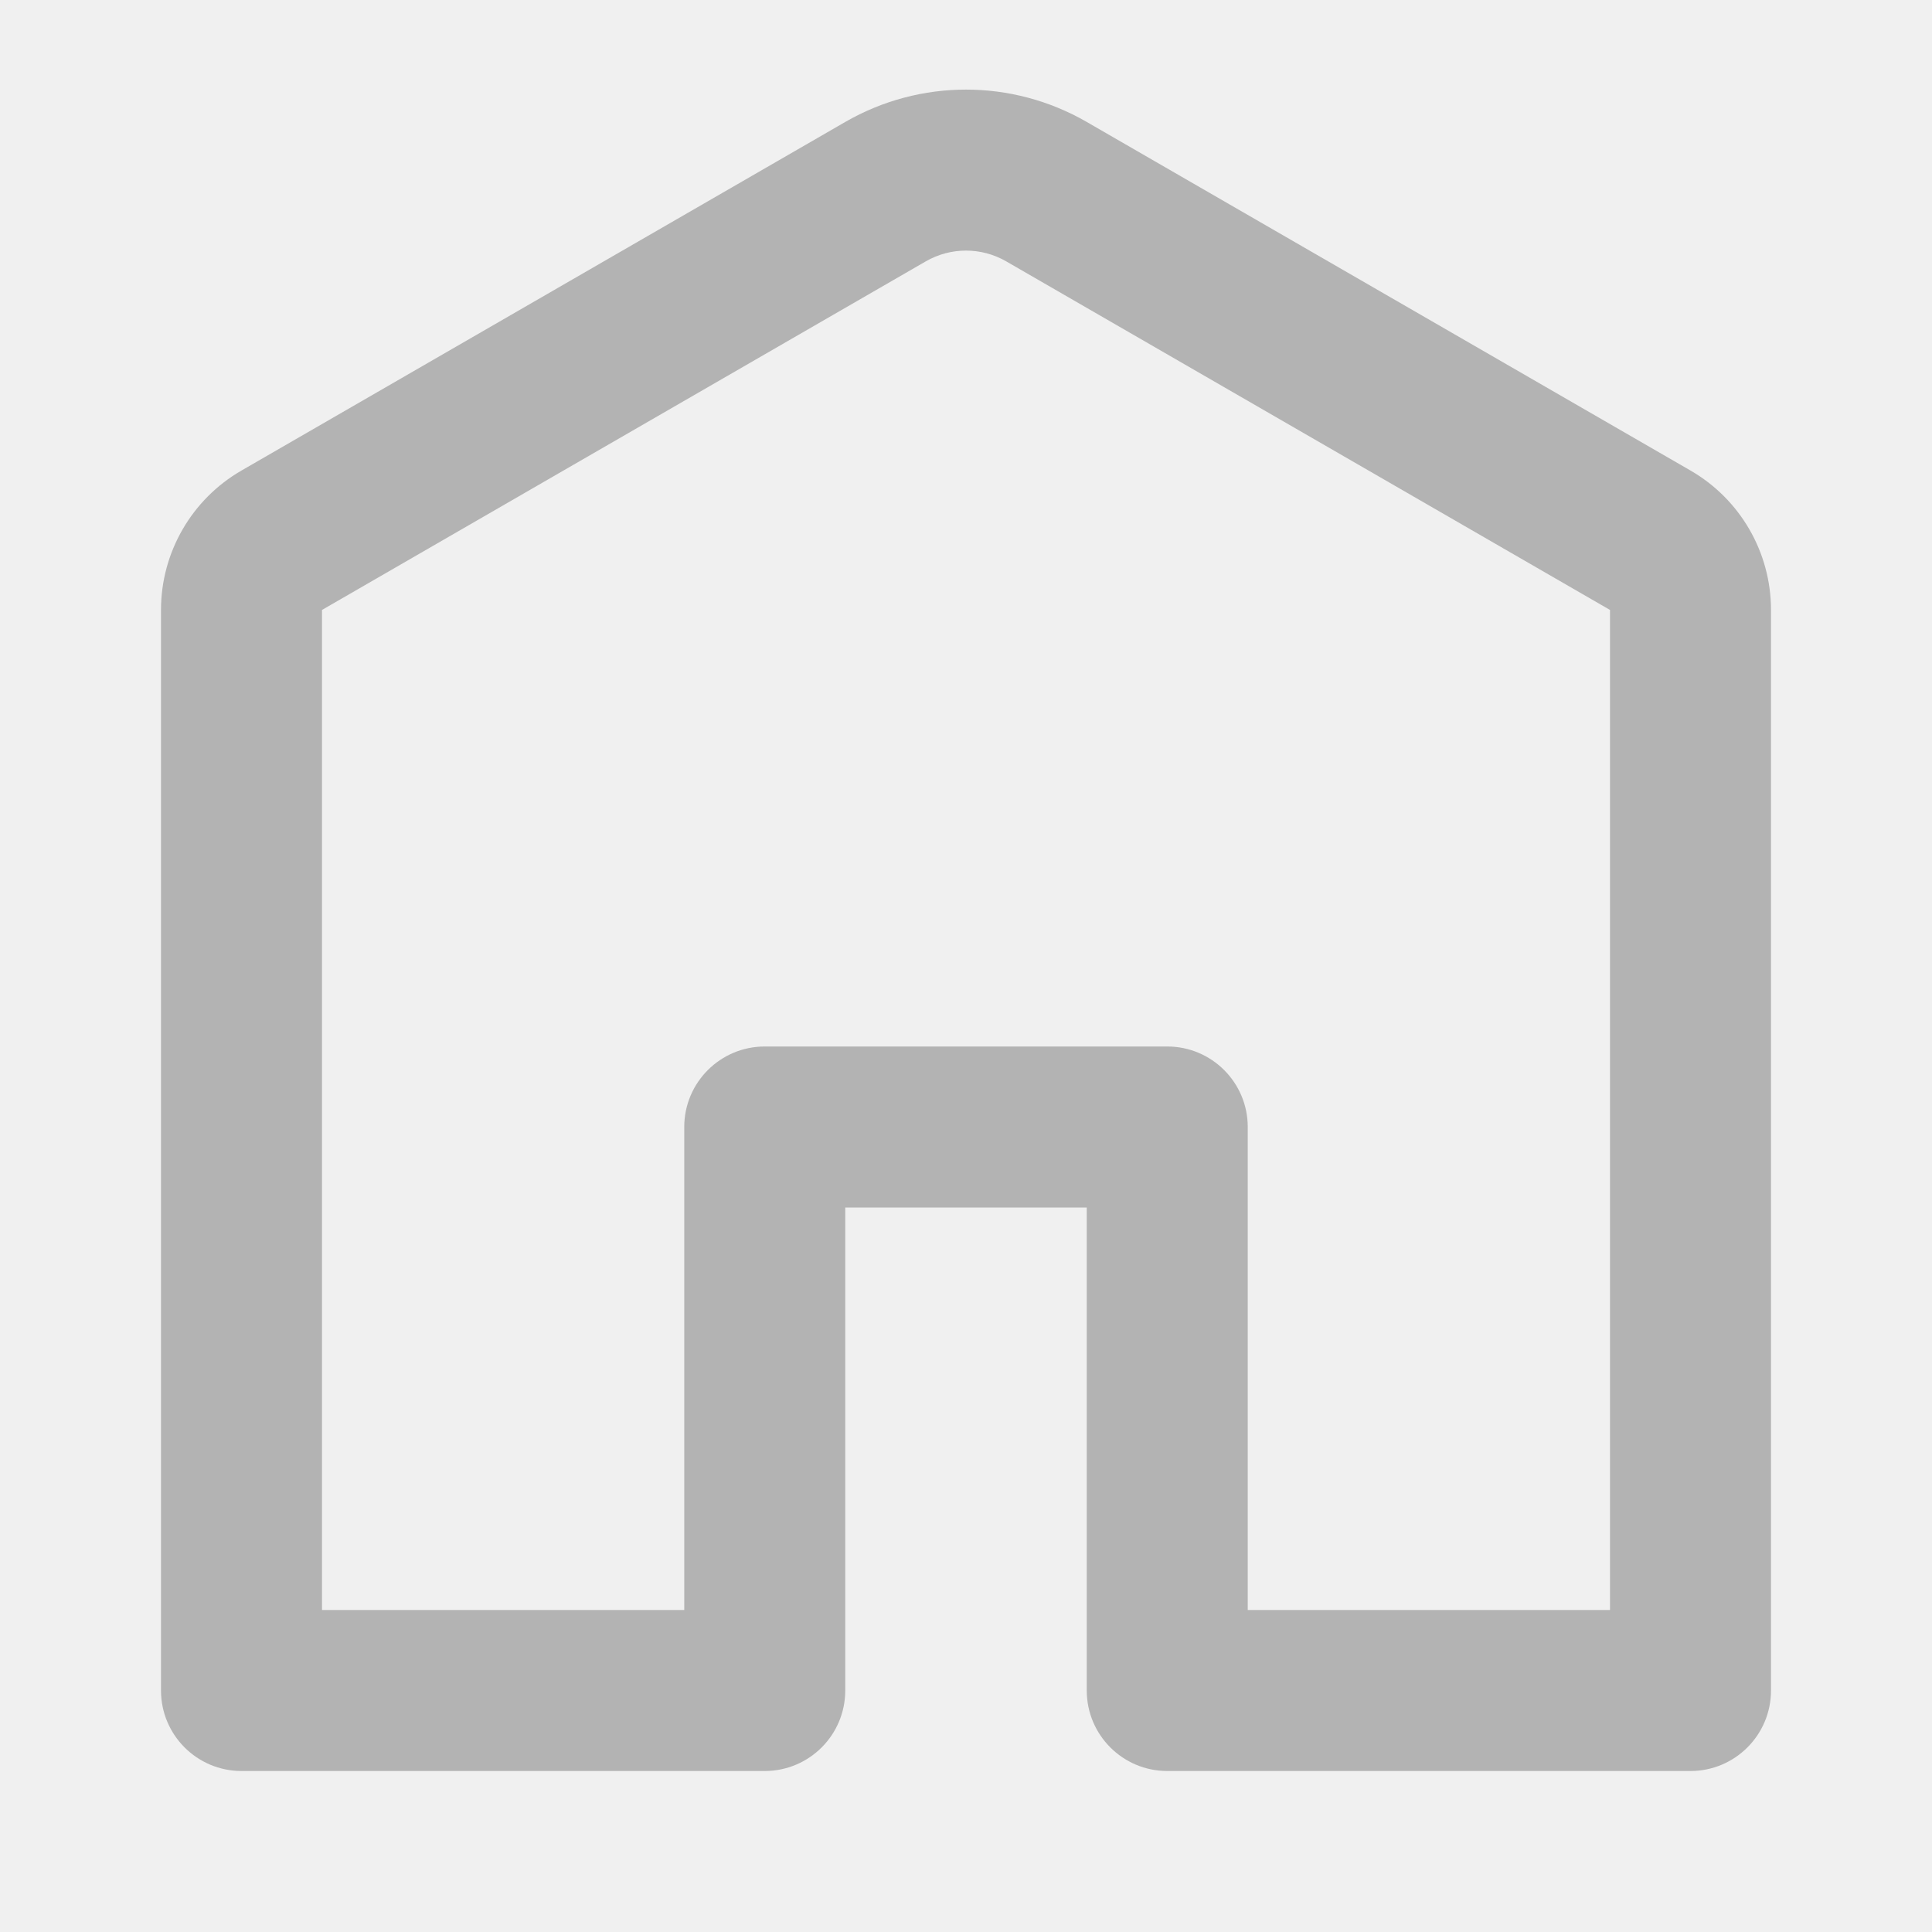
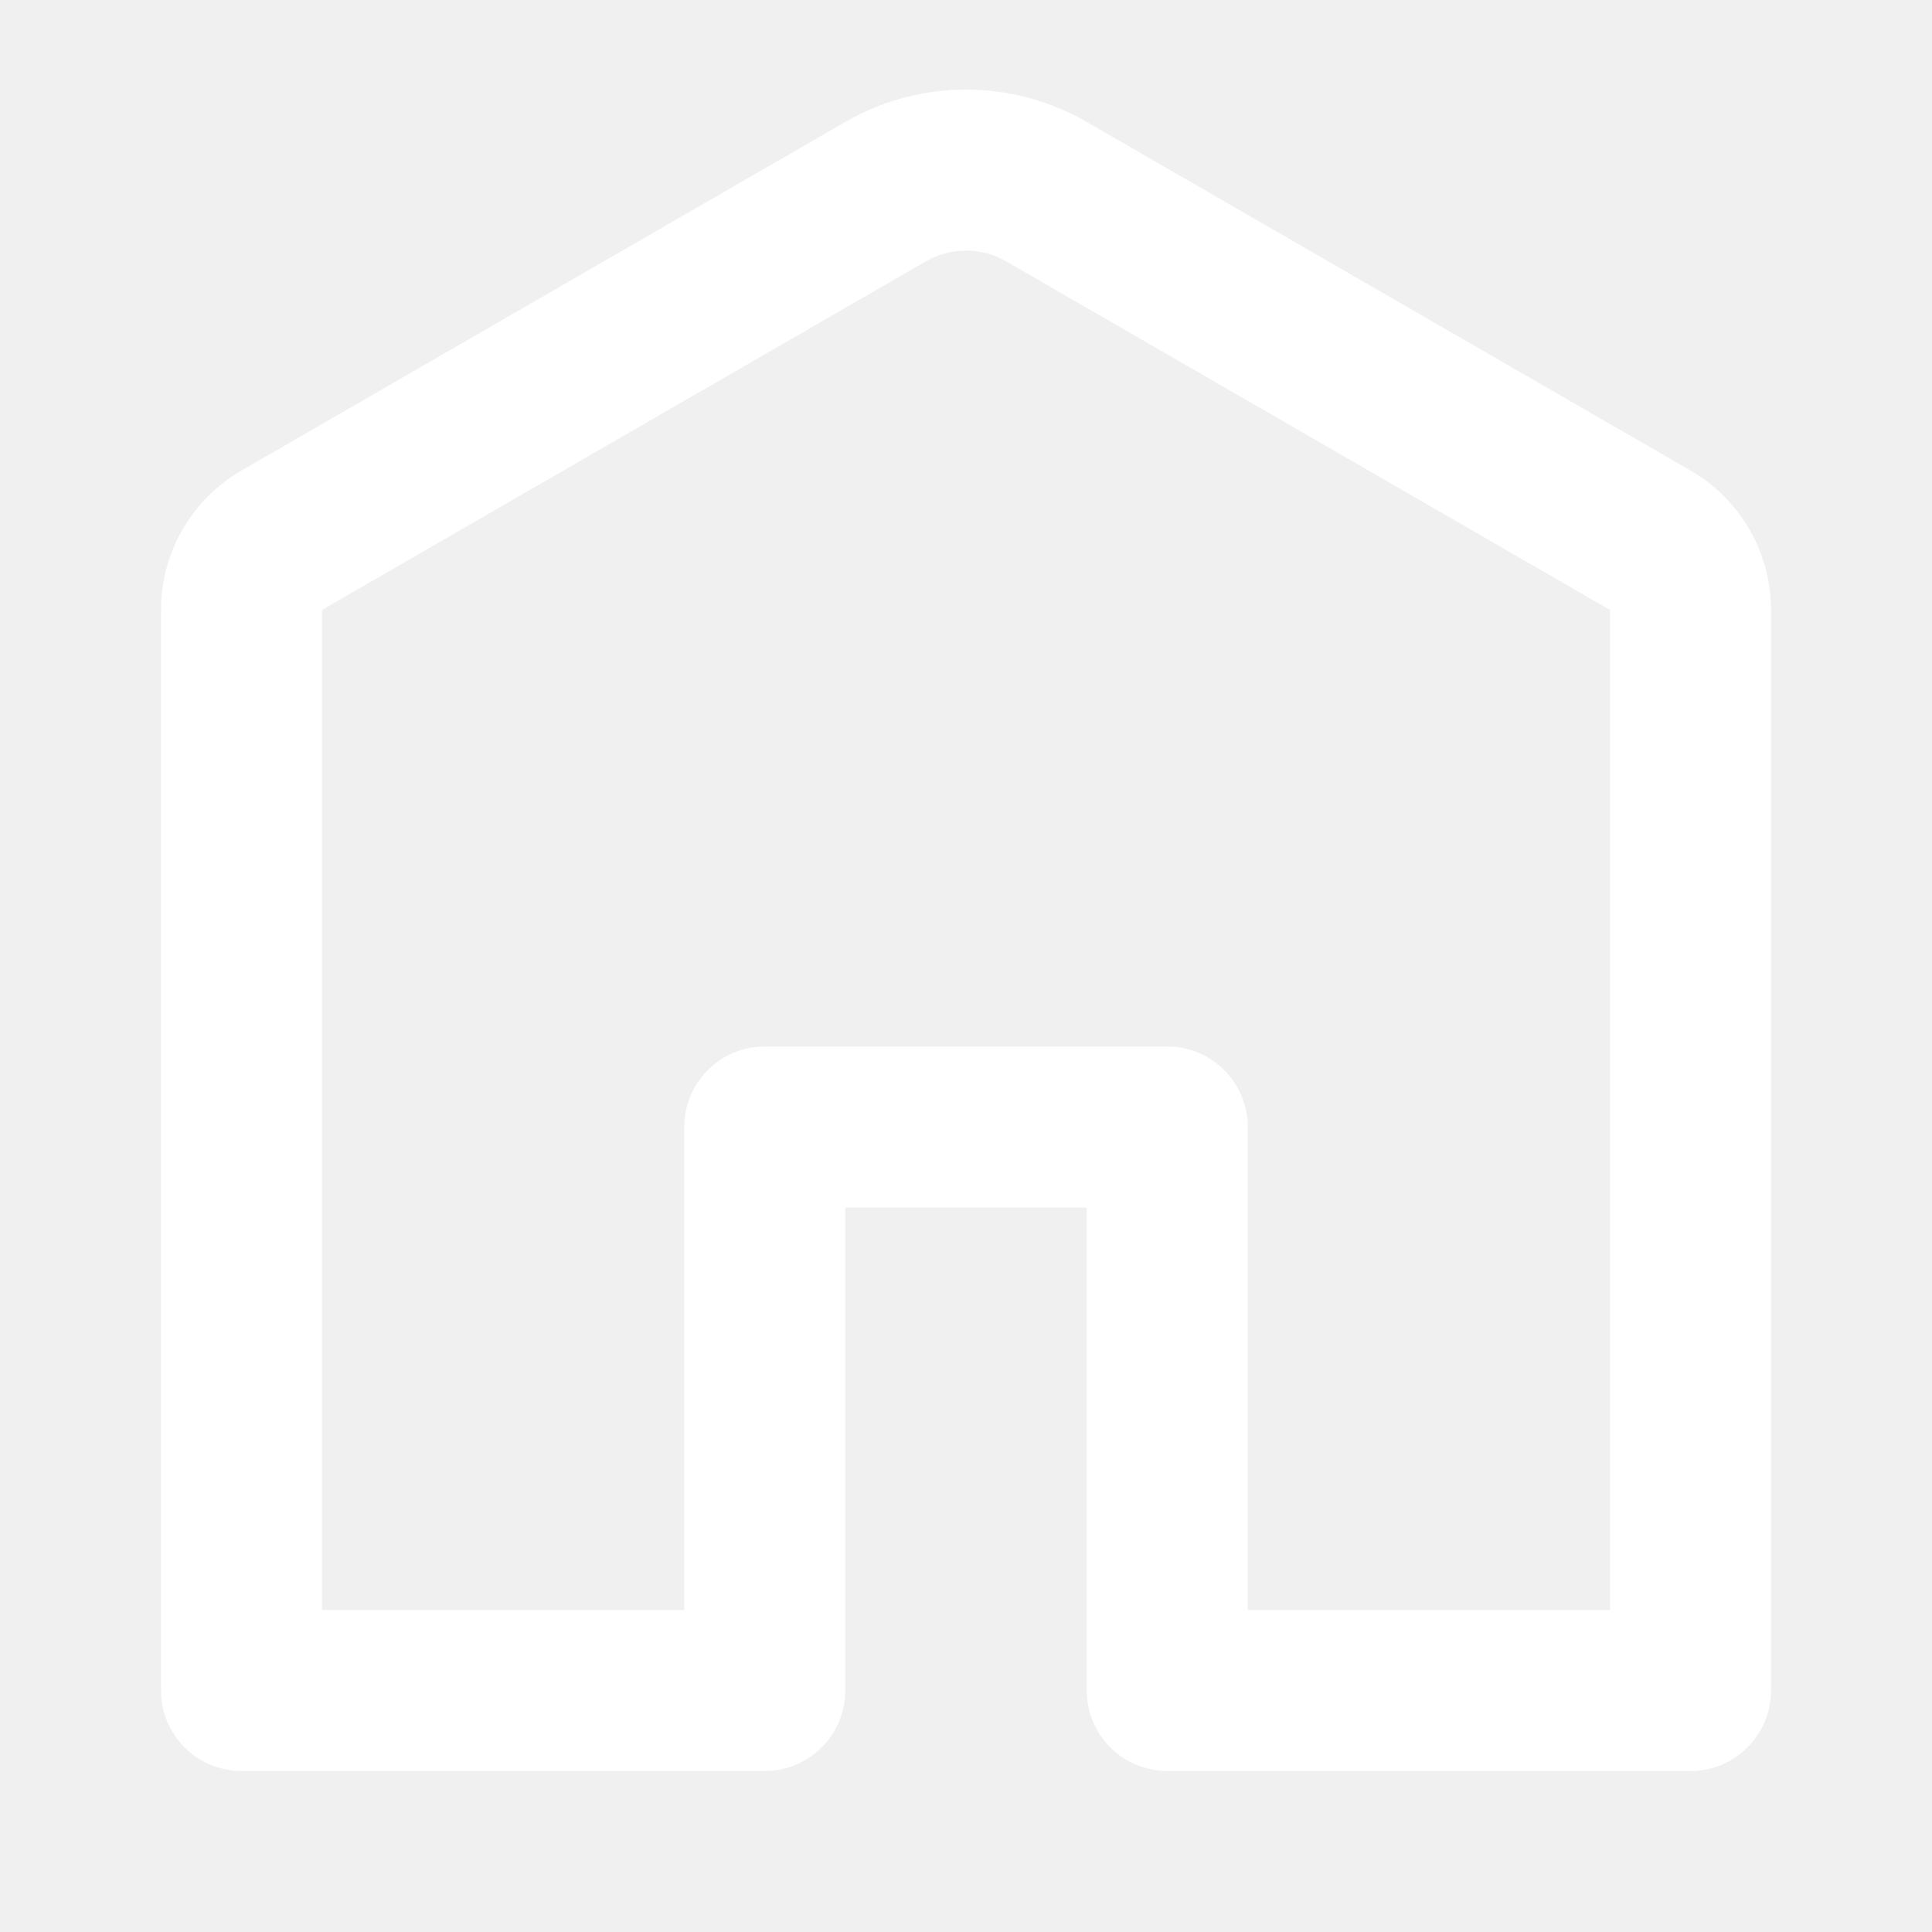
- <svg xmlns="http://www.w3.org/2000/svg" role="img" height="24" width="24" fill="#b3b3b3" viewBox="0 0 24 24">
+ <svg xmlns="http://www.w3.org/2000/svg" role="img" height="24" width="24" fill="#fff" viewBox="0 0 24 24">
  <path d="M12.5 3.247a1 1 0 00-1 0L4 7.577V20h4.5v-6a1 1 0 011-1h5a1 1 0 011 1v6H20V7.577l-7.5-4.33zm-2-1.732a3 3 0 013 0l7.5 4.33a2 2 0 011 1.732V21a1 1 0 01-1 1h-6.5a1 1 0 01-1-1v-6h-3v6a1 1 0 01-1 1H3a1 1 0 01-1-1V7.577a2 2 0 011-1.732l7.5-4.33z" />
</svg>
